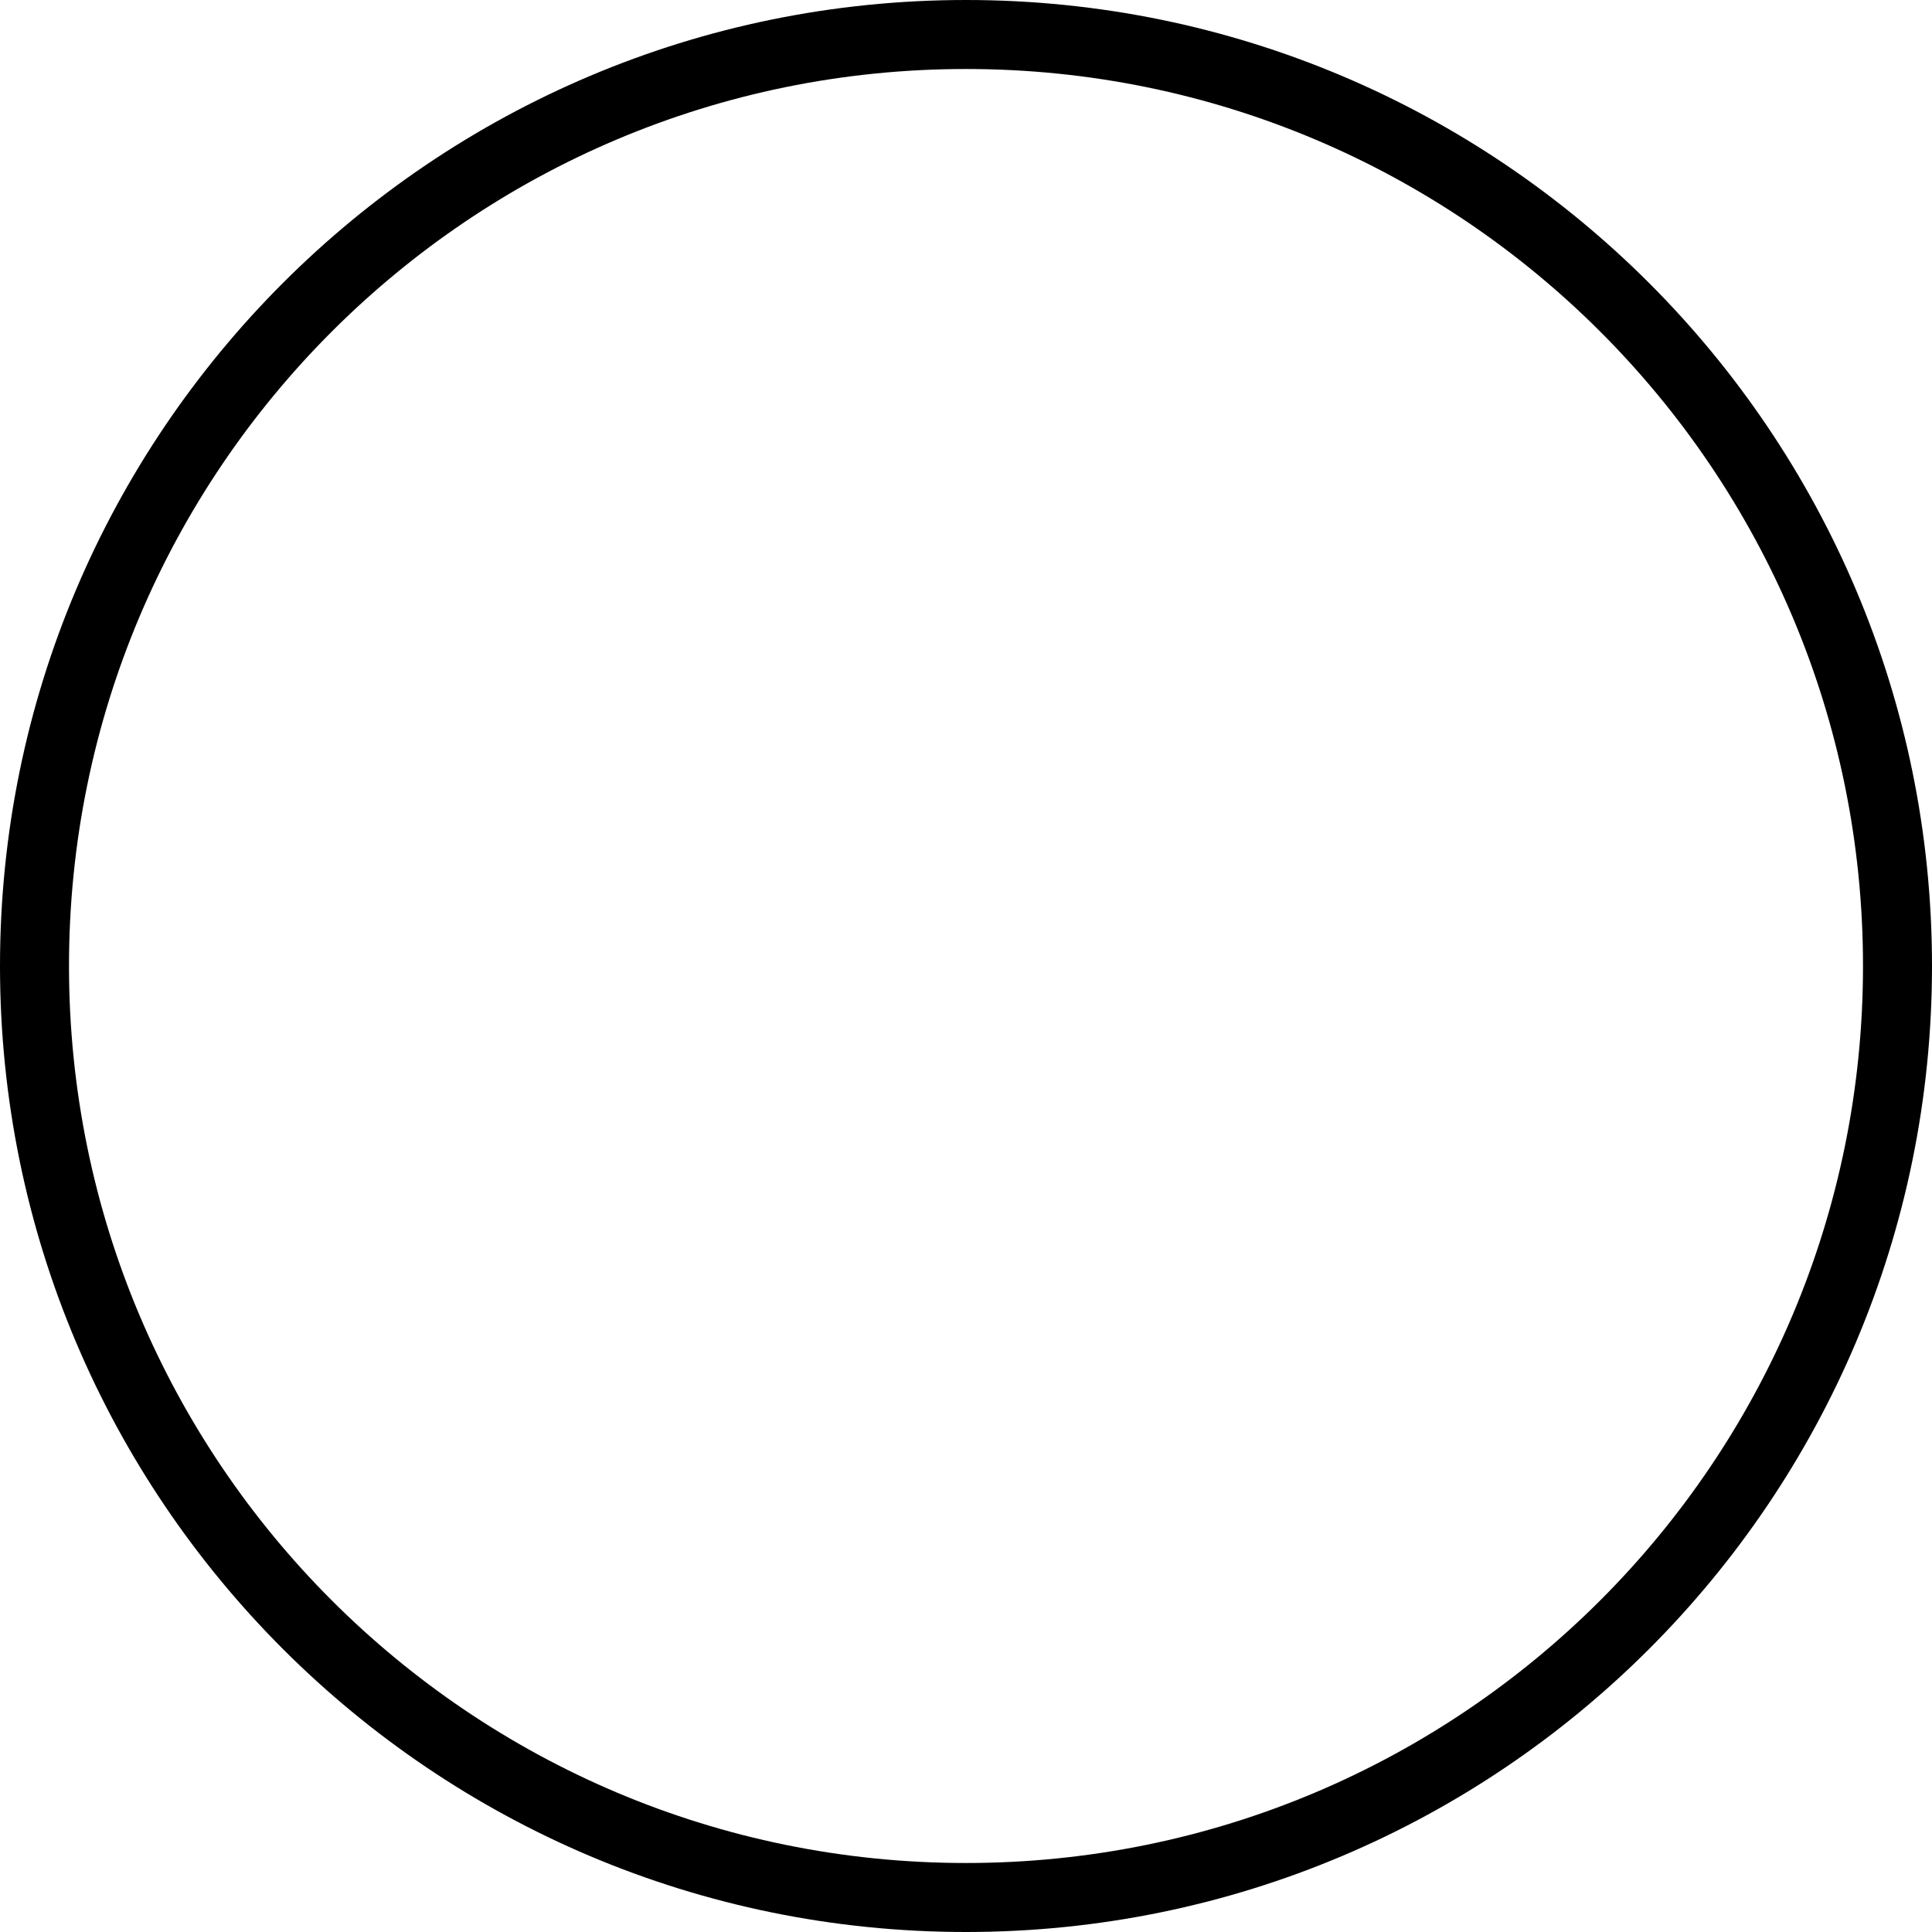
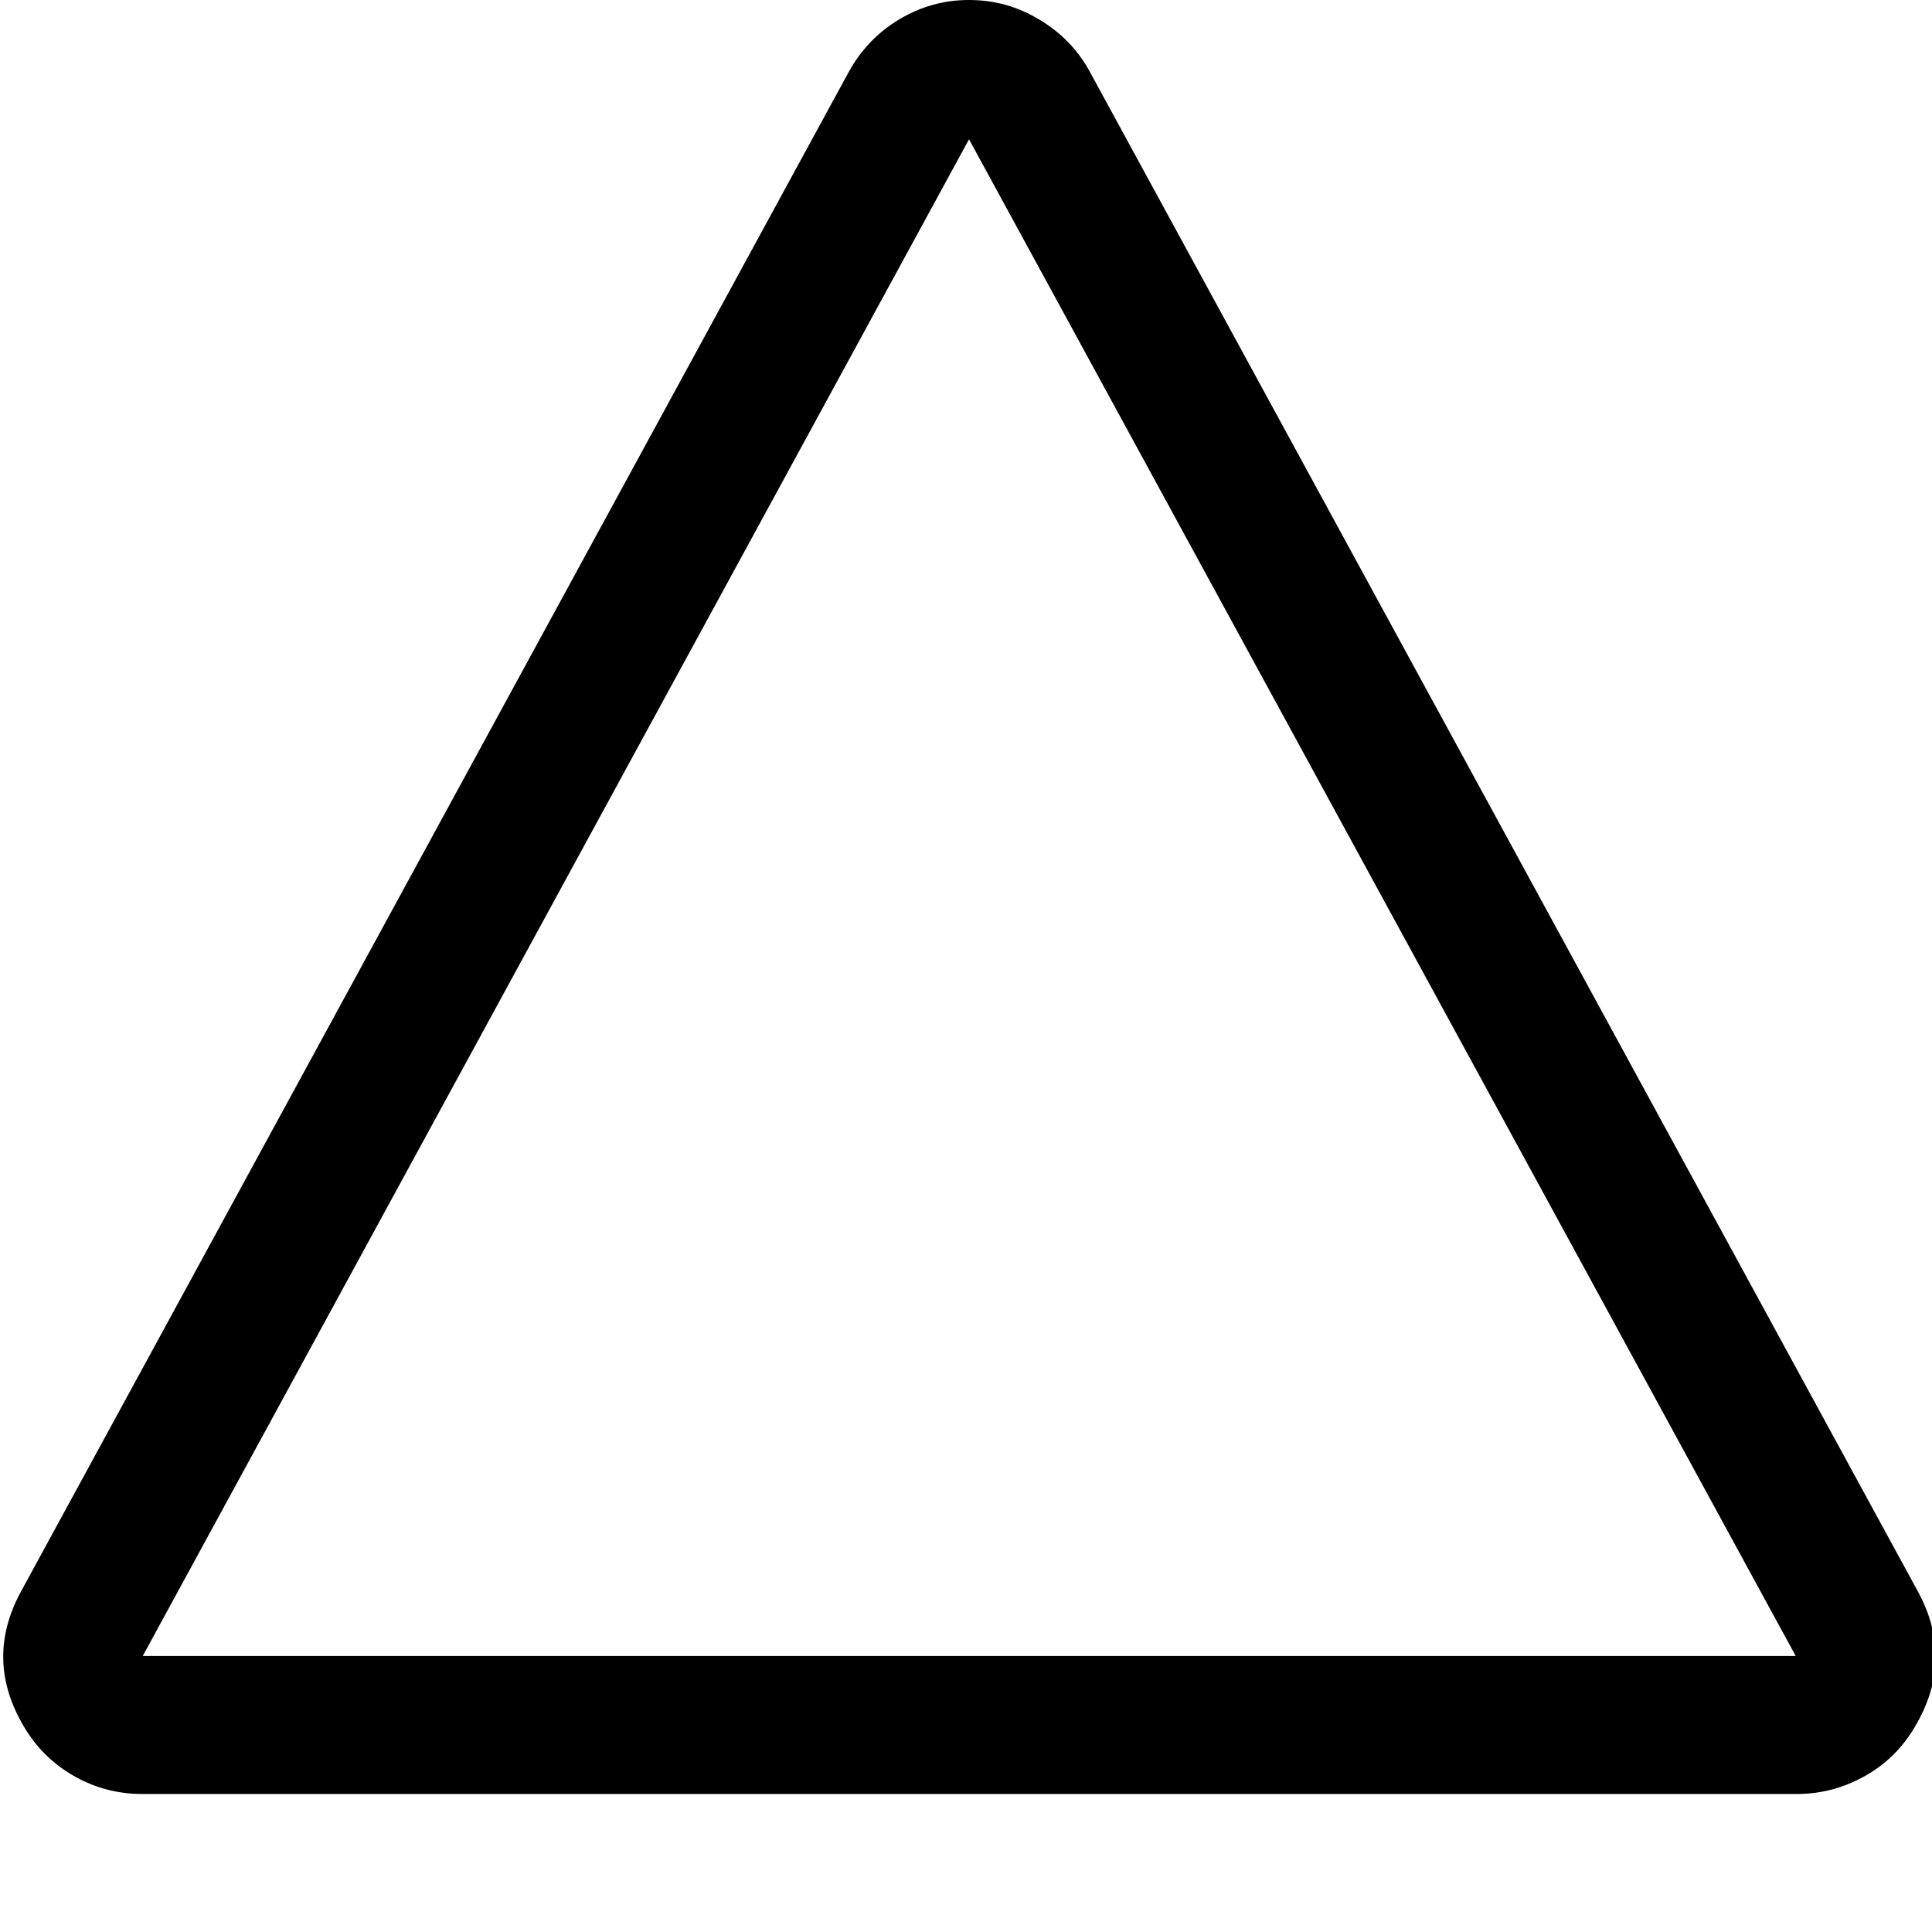
- <svg xmlns="http://www.w3.org/2000/svg" version="1.1" id="Layer_1" x="0px" y="0px" viewBox="0 0 448 448" style="enable-background:new 0 0 448 448;" xml:space="preserve">
+ <svg xmlns="http://www.w3.org/2000/svg" version="1.1" id="Layer_1" x="0px" y="0px" width="448px" height="448px" viewBox="0 0 448 448" style="enable-background:new 0 0 448 448;" xml:space="preserve">
  <style type="text/css">
- 	.st0{display:none;}
- 	.st1{display:inline;}
- 	.st2{fill:none;}
+ 	.st0{fill:none;}
</style>
-   <g id="Grid" class="st0">
-     <g id="icomoon-ignore" class="st1">
-       <line class="st2" x1="16" y1="0" x2="16" y2="448" />
-       <line class="st2" x1="32" y1="0" x2="32" y2="448" />
-       <line class="st2" x1="48" y1="0" x2="48" y2="448" />
-       <line class="st2" x1="64" y1="0" x2="64" y2="448" />
-       <line class="st2" x1="80" y1="0" x2="80" y2="448" />
-       <line class="st2" x1="96" y1="0" x2="96" y2="448" />
-       <line class="st2" x1="112" y1="0" x2="112" y2="448" />
-       <line class="st2" x1="128" y1="0" x2="128" y2="448" />
-       <line class="st2" x1="144" y1="0" x2="144" y2="448" />
-       <line class="st2" x1="160" y1="0" x2="160" y2="448" />
-       <line class="st2" x1="176" y1="0" x2="176" y2="448" />
-       <line class="st2" x1="192" y1="0" x2="192" y2="448" />
-       <line class="st2" x1="208" y1="0" x2="208" y2="448" />
-       <line class="st2" x1="224" y1="0" x2="224" y2="448" />
-       <line class="st2" x1="240" y1="0" x2="240" y2="448" />
-       <line class="st2" x1="256" y1="0" x2="256" y2="448" />
-       <line class="st2" x1="272" y1="0" x2="272" y2="448" />
-       <line class="st2" x1="288" y1="0" x2="288" y2="448" />
-       <line class="st2" x1="304" y1="0" x2="304" y2="448" />
-       <line class="st2" x1="320" y1="0" x2="320" y2="448" />
-       <line class="st2" x1="336" y1="0" x2="336" y2="448" />
-       <line class="st2" x1="352" y1="0" x2="352" y2="448" />
-       <line class="st2" x1="368" y1="0" x2="368" y2="448" />
-       <line class="st2" x1="384" y1="0" x2="384" y2="448" />
-       <line class="st2" x1="400" y1="0" x2="400" y2="448" />
-       <line class="st2" x1="416" y1="0" x2="416" y2="448" />
-       <line class="st2" x1="432" y1="0" x2="432" y2="448" />
-       <line class="st2" x1="0" y1="16" x2="448" y2="16" />
-       <line class="st2" x1="0" y1="32" x2="448" y2="32" />
-       <line class="st2" x1="0" y1="48" x2="448" y2="48" />
-       <line class="st2" x1="0" y1="64" x2="448" y2="64" />
-       <line class="st2" x1="0" y1="80" x2="448" y2="80" />
-       <line class="st2" x1="0" y1="96" x2="448" y2="96" />
-       <line class="st2" x1="0" y1="112" x2="448" y2="112" />
-       <line class="st2" x1="0" y1="128" x2="448" y2="128" />
-       <line class="st2" x1="0" y1="144" x2="448" y2="144" />
-       <line class="st2" x1="0" y1="160" x2="448" y2="160" />
-       <line class="st2" x1="0" y1="176" x2="448" y2="176" />
-       <line class="st2" x1="0" y1="192" x2="448" y2="192" />
-       <line class="st2" x1="0" y1="208" x2="448" y2="208" />
-       <line class="st2" x1="0" y1="224" x2="448" y2="224" />
-       <line class="st2" x1="0" y1="240" x2="448" y2="240" />
-       <line class="st2" x1="0" y1="256" x2="448" y2="256" />
-       <line class="st2" x1="0" y1="272" x2="448" y2="272" />
-       <line class="st2" x1="0" y1="288" x2="448" y2="288" />
-       <line class="st2" x1="0" y1="304" x2="448" y2="304" />
-       <line class="st2" x1="0" y1="320" x2="448" y2="320" />
-       <line class="st2" x1="0" y1="336" x2="448" y2="336" />
-       <line class="st2" x1="0" y1="352" x2="448" y2="352" />
-       <line class="st2" x1="0" y1="368" x2="448" y2="368" />
-       <line class="st2" x1="0" y1="384" x2="448" y2="384" />
-       <line class="st2" x1="0" y1="400" x2="448" y2="400" />
-       <line class="st2" x1="0" y1="416" x2="448" y2="416" />
-       <line class="st2" x1="0" y1="432" x2="448" y2="432" />
+   <g id="Grid_1_">
+     <g id="icomoon-ignore_1_">
+       <line class="st0" x1="16" y1="0" x2="16" y2="448" />
+       <line class="st0" x1="32" y1="0" x2="32" y2="448" />
+       <line class="st0" x1="48" y1="0" x2="48" y2="448" />
+       <line class="st0" x1="64" y1="0" x2="64" y2="448" />
+       <line class="st0" x1="80" y1="0" x2="80" y2="448" />
+       <line class="st0" x1="96" y1="0" x2="96" y2="448" />
+       <line class="st0" x1="112" y1="0" x2="112" y2="448" />
+       <line class="st0" x1="128" y1="0" x2="128" y2="448" />
+       <line class="st0" x1="144" y1="0" x2="144" y2="448" />
+       <line class="st0" x1="160" y1="0" x2="160" y2="448" />
+       <line class="st0" x1="176" y1="0" x2="176" y2="448" />
+       <line class="st0" x1="192" y1="0" x2="192" y2="448" />
+       <line class="st0" x1="208" y1="0" x2="208" y2="448" />
+       <line class="st0" x1="224" y1="0" x2="224" y2="448" />
+       <line class="st0" x1="240" y1="0" x2="240" y2="448" />
+       <line class="st0" x1="256" y1="0" x2="256" y2="448" />
+       <line class="st0" x1="272" y1="0" x2="272" y2="448" />
+       <line class="st0" x1="288" y1="0" x2="288" y2="448" />
+       <line class="st0" x1="304" y1="0" x2="304" y2="448" />
+       <line class="st0" x1="320" y1="0" x2="320" y2="448" />
+       <line class="st0" x1="336" y1="0" x2="336" y2="448" />
+       <line class="st0" x1="352" y1="0" x2="352" y2="448" />
+       <line class="st0" x1="368" y1="0" x2="368" y2="448" />
+       <line class="st0" x1="384" y1="0" x2="384" y2="448" />
+       <line class="st0" x1="400" y1="0" x2="400" y2="448" />
+       <line class="st0" x1="416" y1="0" x2="416" y2="448" />
+       <line class="st0" x1="432" y1="0" x2="432" y2="448" />
+       <line class="st0" x1="0" y1="16" x2="448" y2="16" />
+       <line class="st0" x1="0" y1="32" x2="448" y2="32" />
+       <line class="st0" x1="0" y1="48" x2="448" y2="48" />
+       <line class="st0" x1="0" y1="64" x2="448" y2="64" />
+       <line class="st0" x1="0" y1="80" x2="448" y2="80" />
+       <line class="st0" x1="0" y1="96" x2="448" y2="96" />
+       <line class="st0" x1="0" y1="112" x2="448" y2="112" />
+       <line class="st0" x1="0" y1="128" x2="448" y2="128" />
+       <line class="st0" x1="0" y1="144" x2="448" y2="144" />
+       <line class="st0" x1="0" y1="160" x2="448" y2="160" />
+       <line class="st0" x1="0" y1="176" x2="448" y2="176" />
+       <line class="st0" x1="0" y1="192" x2="448" y2="192" />
+       <line class="st0" x1="0" y1="208" x2="448" y2="208" />
+       <line class="st0" x1="0" y1="224" x2="448" y2="224" />
+       <line class="st0" x1="0" y1="240" x2="448" y2="240" />
+       <line class="st0" x1="0" y1="256" x2="448" y2="256" />
+       <line class="st0" x1="0" y1="272" x2="448" y2="272" />
+       <line class="st0" x1="0" y1="288" x2="448" y2="288" />
+       <line class="st0" x1="0" y1="304" x2="448" y2="304" />
+       <line class="st0" x1="0" y1="320" x2="448" y2="320" />
+       <line class="st0" x1="0" y1="336" x2="448" y2="336" />
+       <line class="st0" x1="0" y1="352" x2="448" y2="352" />
+       <line class="st0" x1="0" y1="368" x2="448" y2="368" />
+       <line class="st0" x1="0" y1="384" x2="448" y2="384" />
+       <line class="st0" x1="0" y1="400" x2="448" y2="400" />
+       <line class="st0" x1="0" y1="416" x2="448" y2="416" />
+       <line class="st0" x1="0" y1="432" x2="448" y2="432" />
    </g>
  </g>
-   <path id="Icon" d="M224,0C100.3,0,0,100.3,0,224s100.3,224,224,224s224-100.3,224-224S347.7,0,224,0z M224,432  c-114.9,0-208-93.1-208-208S109.1,16,224,16s208,93.1,208,208S338.9,432,224,432z" />
+   <path id="Icon" d="M224.7,32.3L416.4,384H33.1L224.7,32.3 M224.7,0c-5.8,0-11.2,1.5-16.2,4.5s-8.9,7.1-11.7,12.2L5,368.8  c-5.8,10.5-5.7,21,0.5,31.5c2.8,4.8,6.7,8.7,11.6,11.5C22,414.6,27.3,416,33,416h383.6c5.7,0,10.9-1.4,15.9-4.2s8.8-6.7,11.6-11.5  c6.2-10.5,6.3-21,0.5-31.5l-191.8-352c-2.8-5.2-6.7-9.2-11.7-12.2C236,1.5,230.6,0,224.7,0L224.7,0z" />
</svg>
